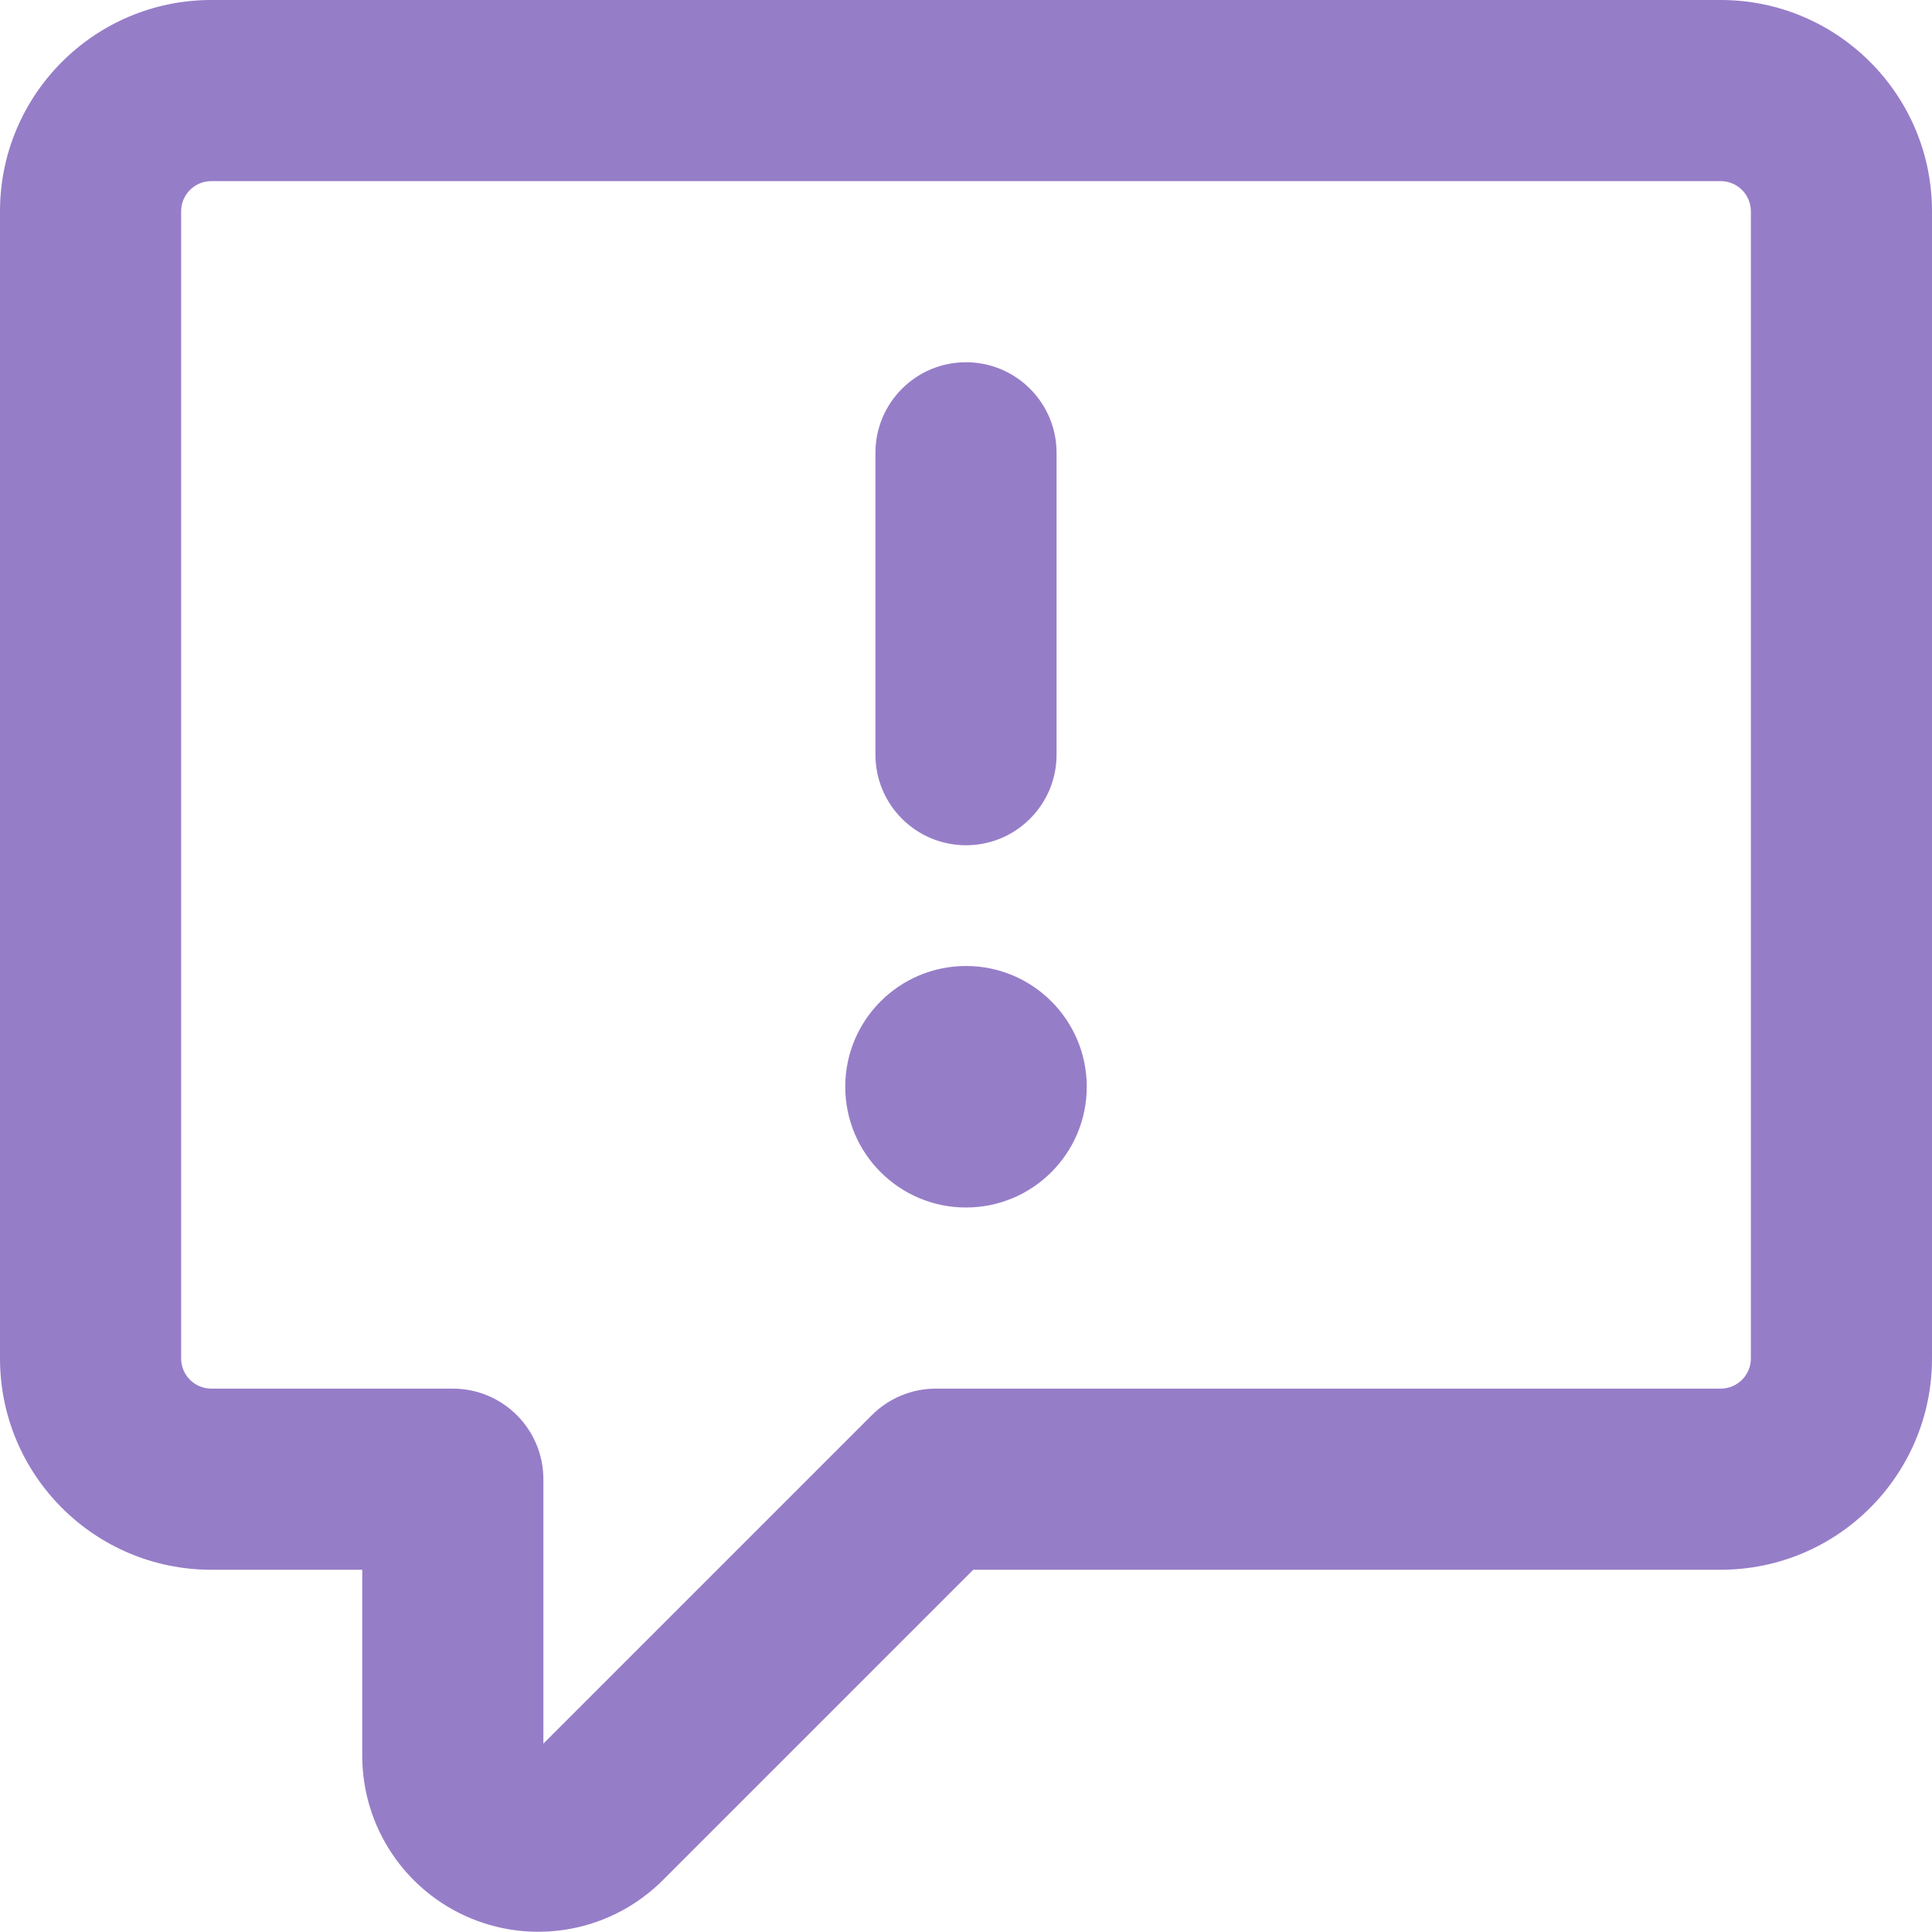
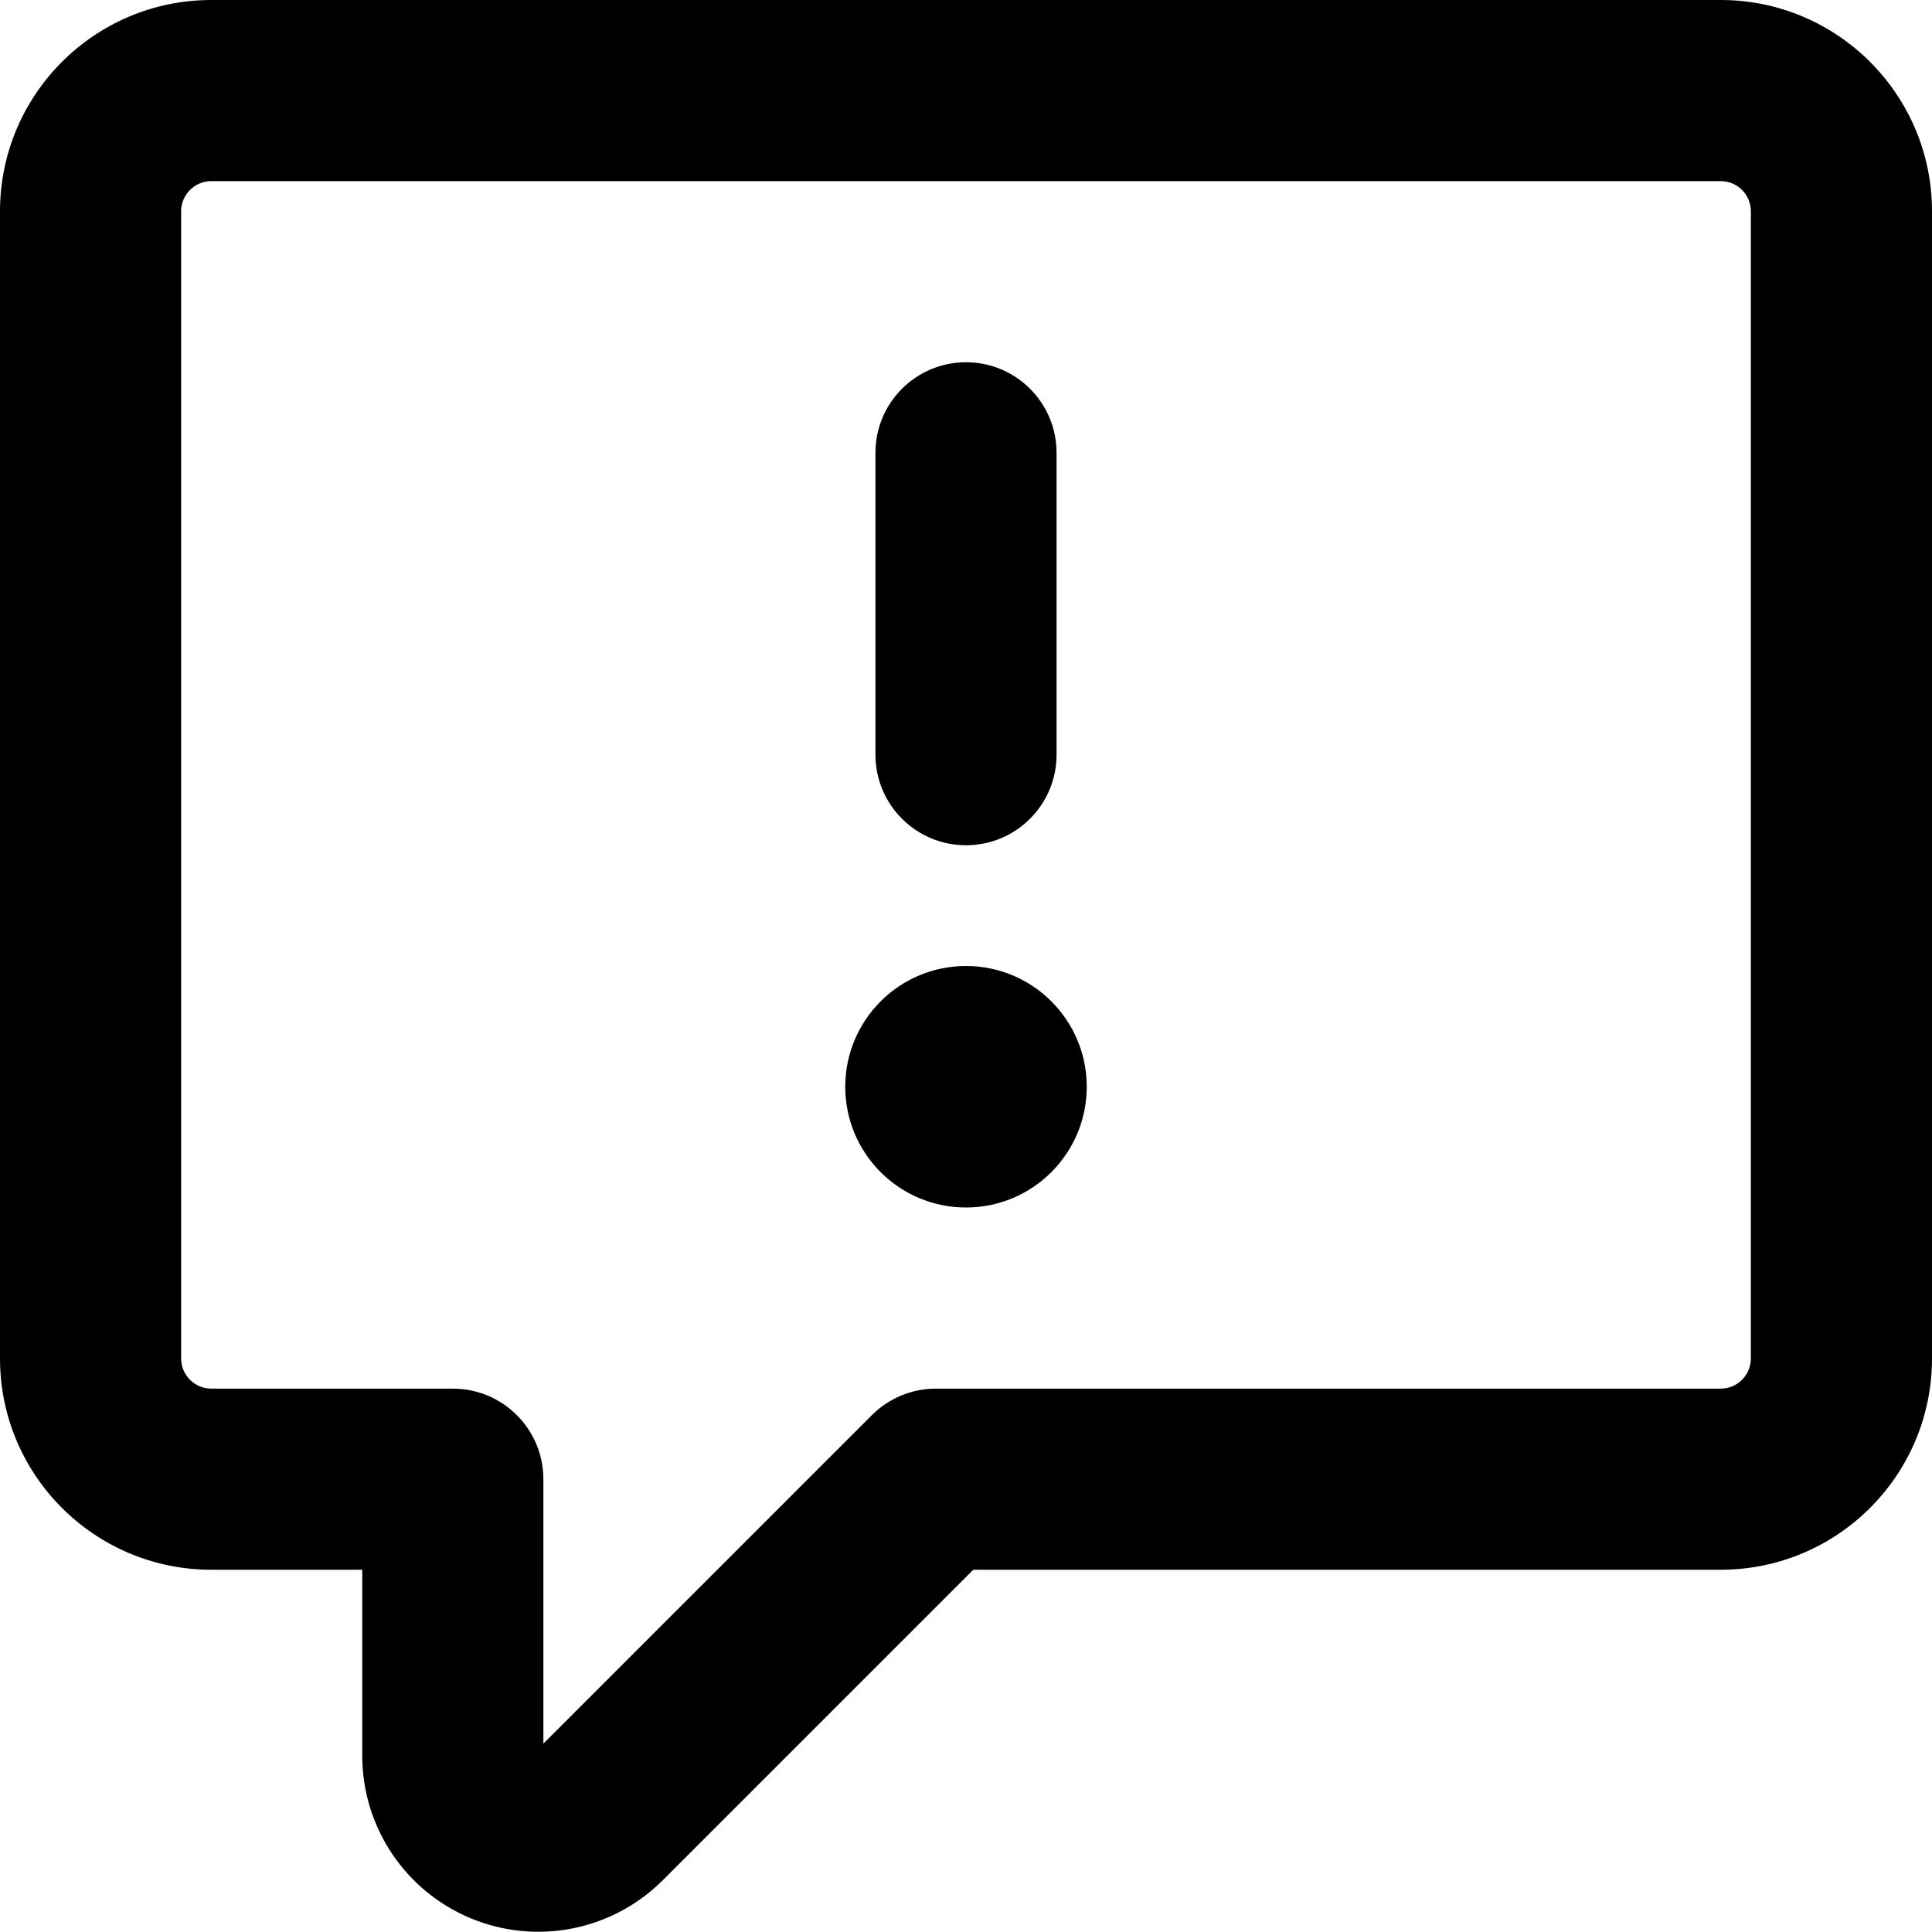
- <svg xmlns="http://www.w3.org/2000/svg" width="16px" height="16px" viewBox="0 0 16 16" fill="#967dc8">
+ <svg xmlns="http://www.w3.org/2000/svg" width="16px" height="16px" viewBox="0 0 16 16" fill="currentColor">
  <path d="M0 1.75C0 .784.784 0 1.75 0h12.5C15.216 0 16 .784 16 1.75v9.5A1.75 1.75 0 0 1 14.25 13H8.06l-2.573 2.573A1.458 1.458 0 0 1 3 14.543V13H1.75A1.75 1.75 0 0 1 0 11.25Zm1.75-.25a.25.25 0 0 0-.25.25v9.5c0 .138.112.25.25.25h2a.75.75 0 0 1 .75.75v2.19l2.72-2.72a.749.749 0 0 1 .53-.22h6.5a.25.25 0 0 0 .25-.25v-9.5a.25.25 0 0 0-.25-.25Zm7 2.25v2.5a.75.75 0 0 1-1.5 0v-2.5a.75.75 0 0 1 1.5 0ZM9 9a1 1 0 1 1-2 0 1 1 0 0 1 2 0Z" />
</svg>
